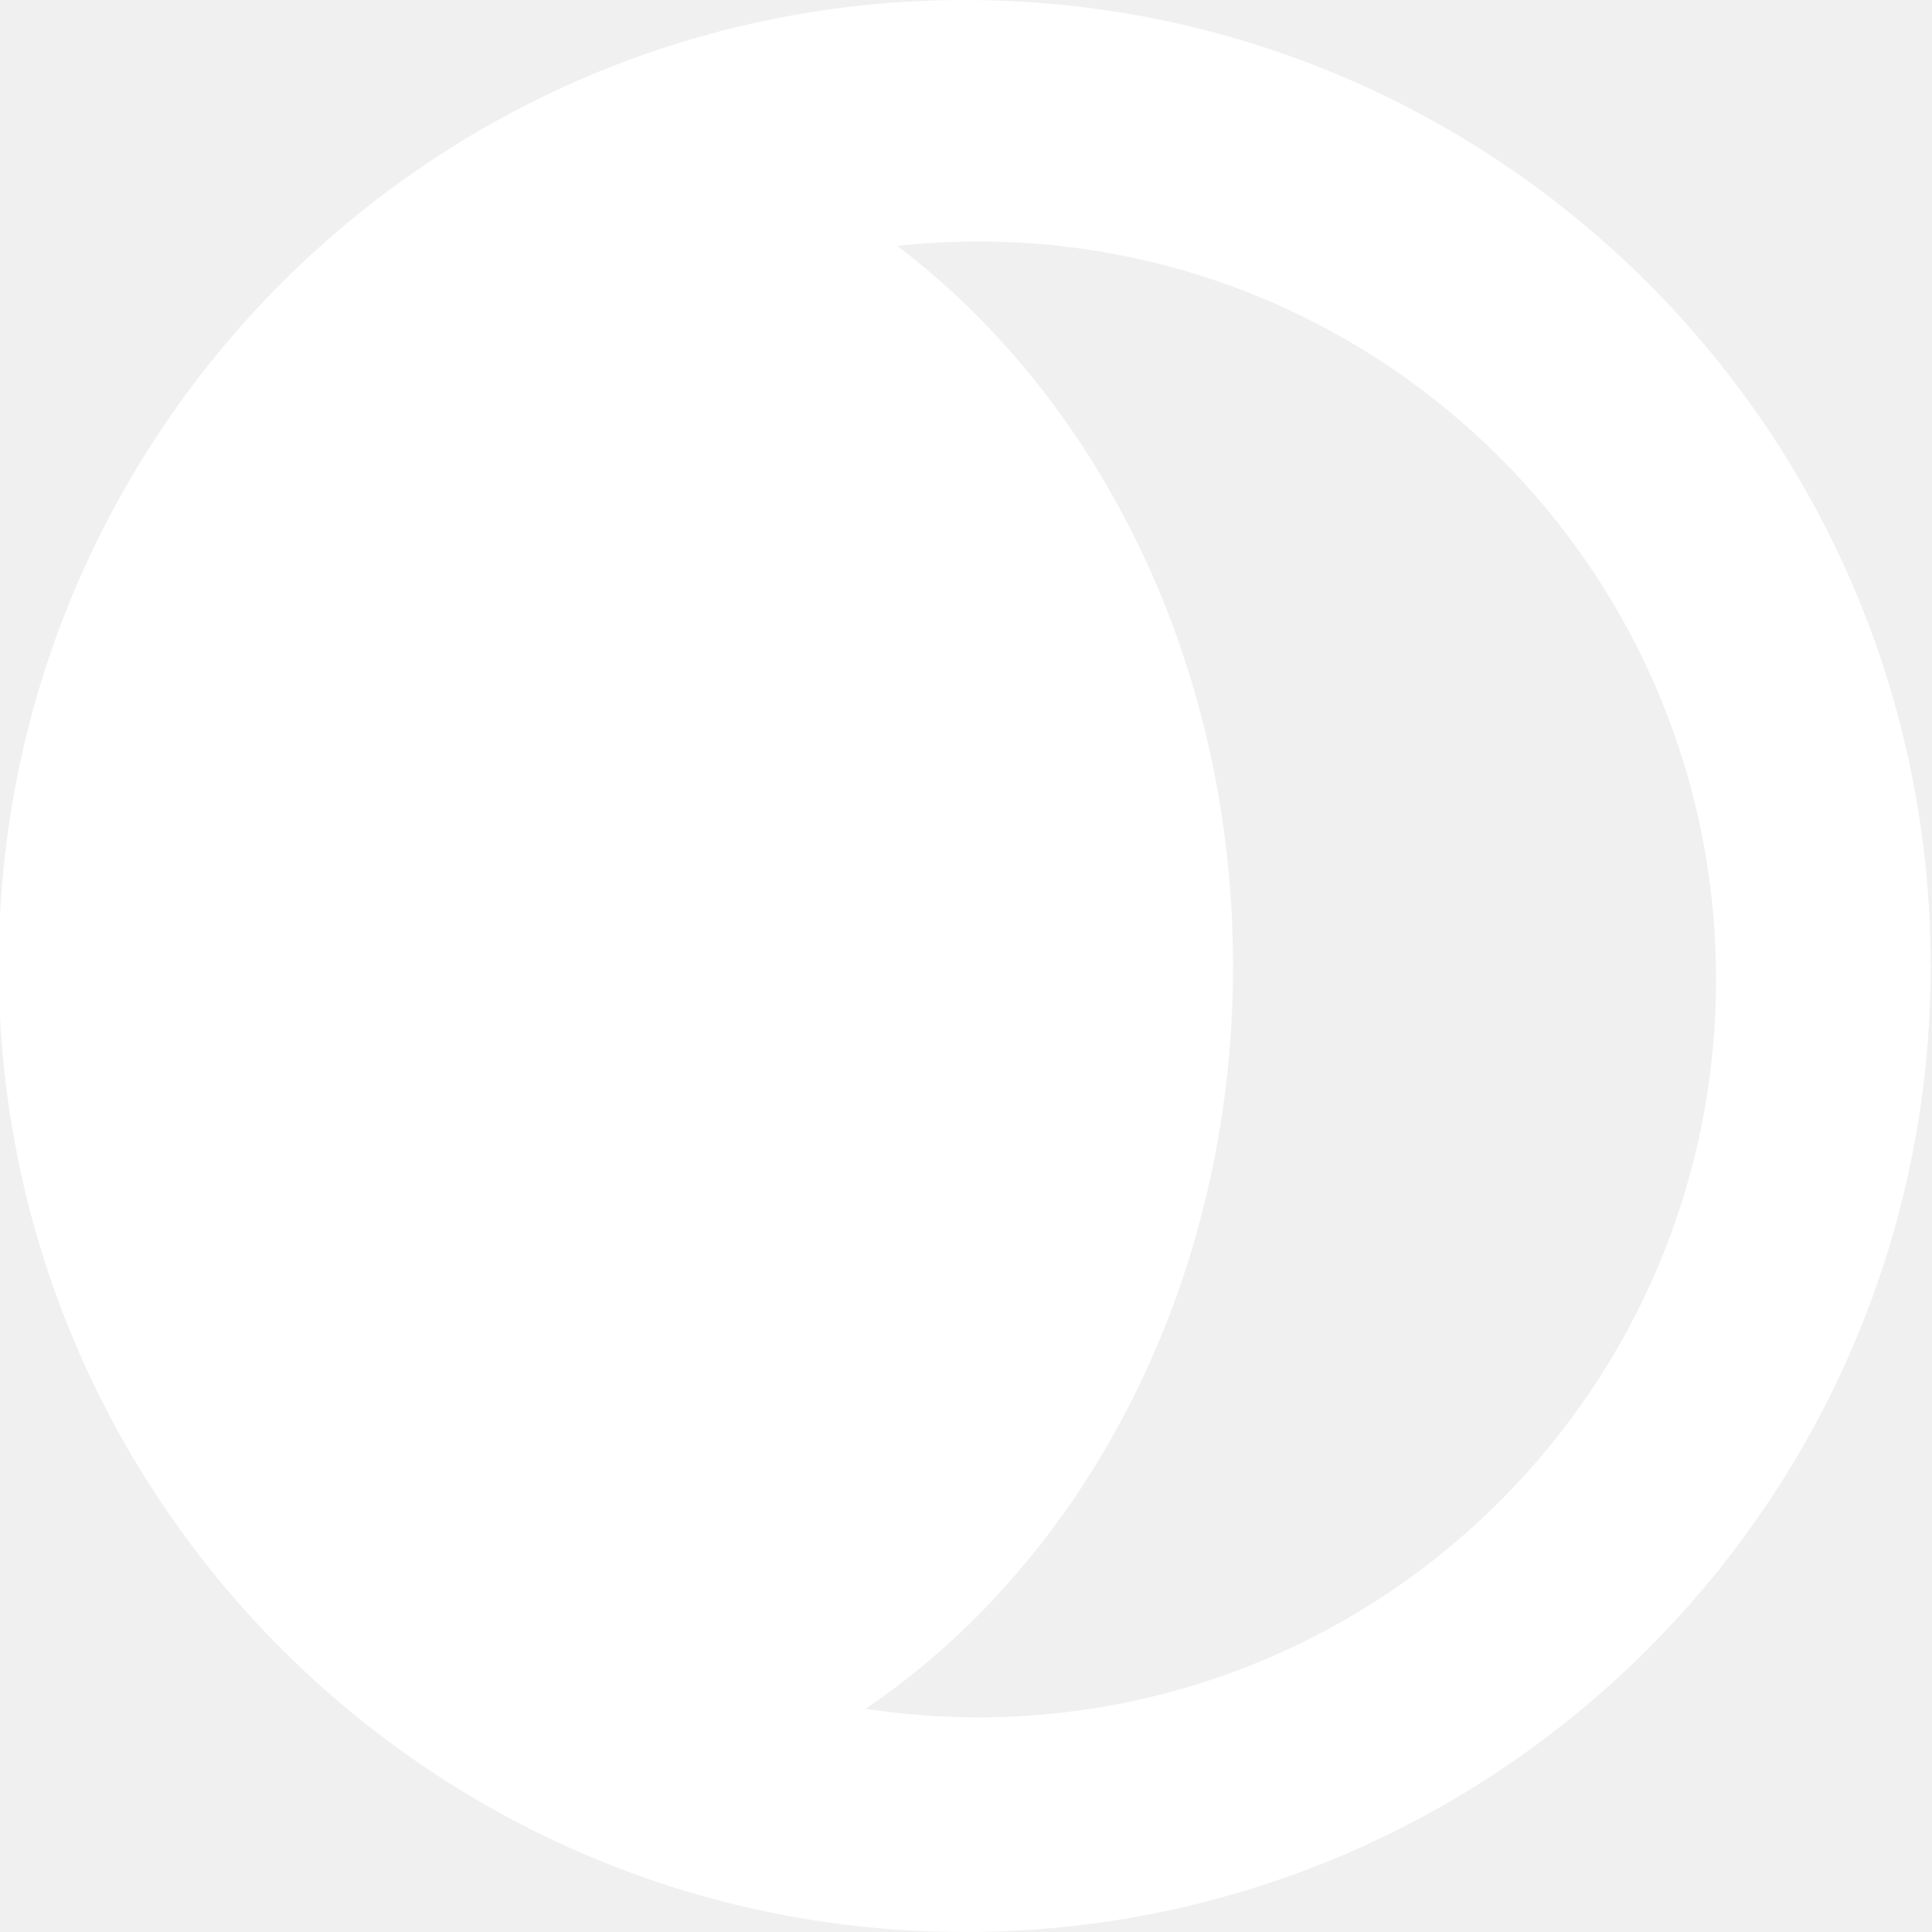
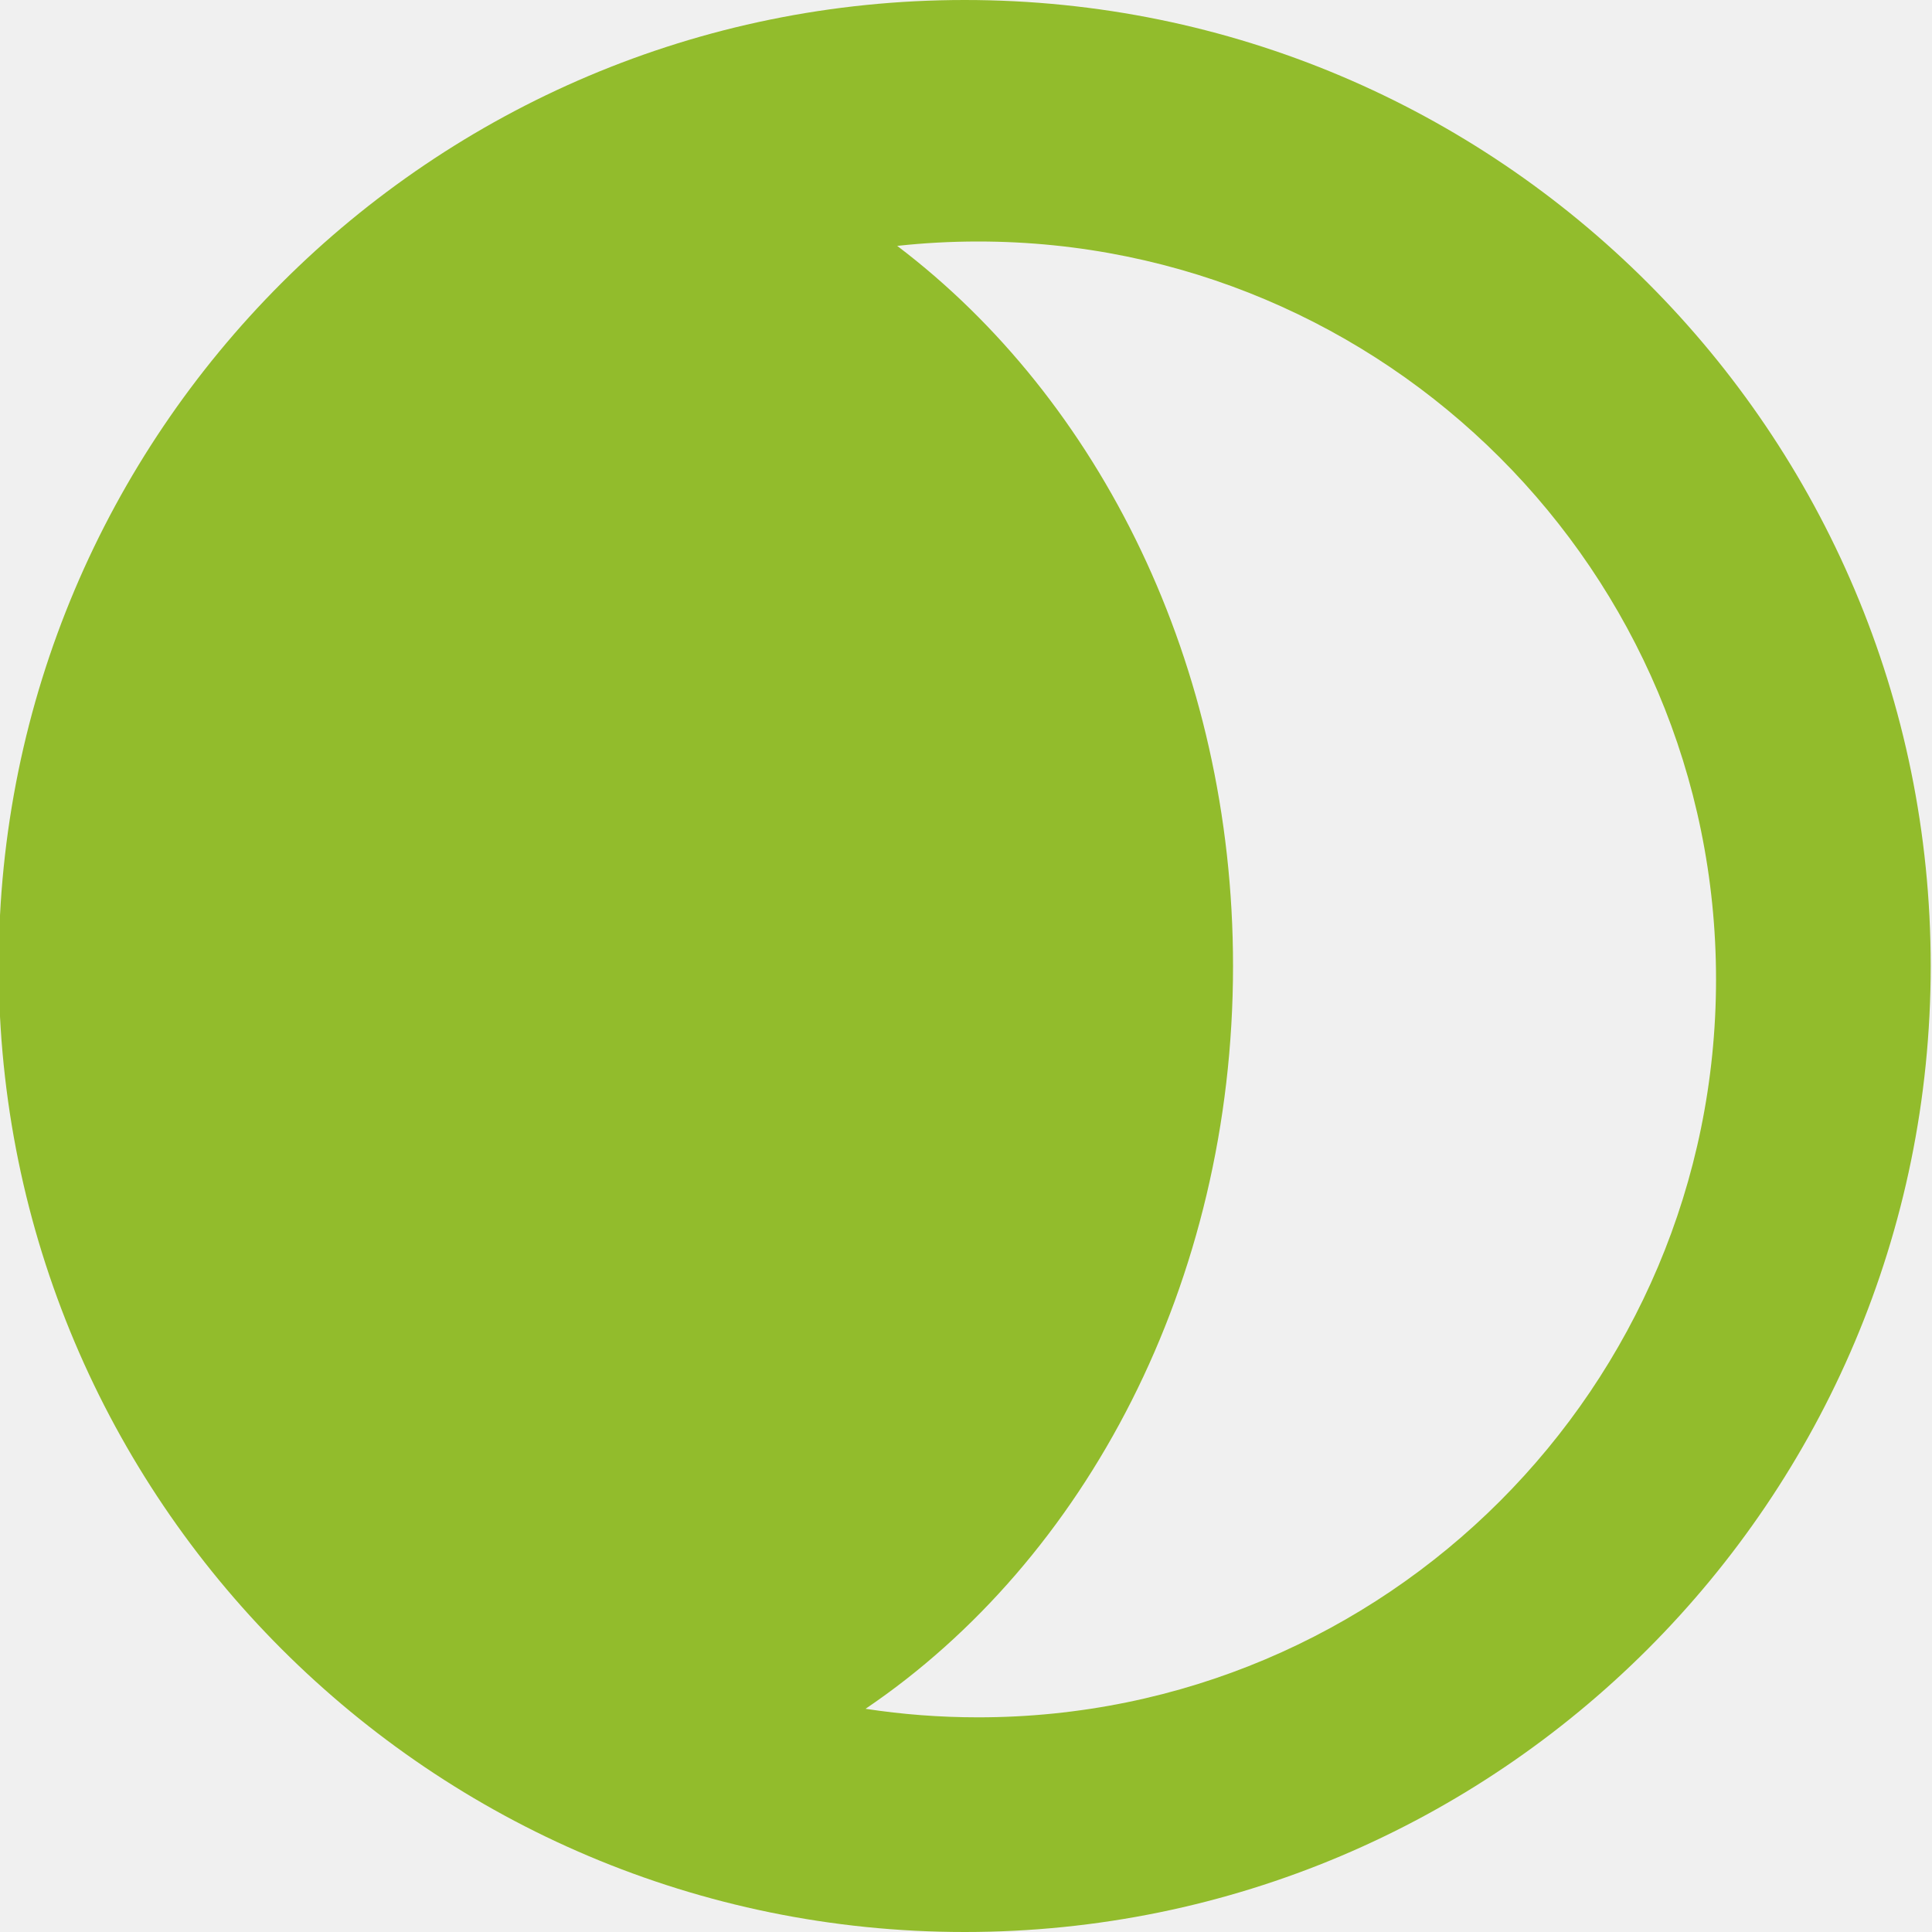
- <svg xmlns="http://www.w3.org/2000/svg" width="512" height="512" viewBox="0 0 512 512" fill="none">
-   <path fill-rule="evenodd" clip-rule="evenodd" d="M229.379 452.85C239.106 454.339 249.068 455.111 259.212 455.111C367.214 455.111 454.767 367.558 454.767 259.556C454.767 151.553 367.214 64 259.212 64C251.966 64 244.811 64.394 237.77 65.162C291.345 105.751 326.767 176.062 326.767 256C326.767 340.04 287.616 413.44 229.379 452.85ZM255.656 512C397.041 512 511.656 397.385 511.656 256C511.656 114.615 397.041 0 255.656 0C114.271 0 -0.344 114.615 -0.344 256C-0.344 397.385 114.271 512 255.656 512Z" fill="white" />
+ <svg xmlns="http://www.w3.org/2000/svg" width="512" height="512" viewBox="0 0 512 512" fill="#92bc2c">
+   <path fill-rule="evenodd" clip-rule="evenodd" d="M229.379 452.85C239.106 454.339 249.068 455.111 259.212 455.111C367.214 455.111 454.767 367.558 454.767 259.556C454.767 151.553 367.214 64 259.212 64C251.966 64 244.811 64.394 237.77 65.162C291.345 105.751 326.767 176.062 326.767 256C326.767 340.04 287.616 413.44 229.379 452.85ZM255.656 512C397.041 512 511.656 397.385 511.656 256C511.656 114.615 397.041 0 255.656 0C114.271 0 -0.344 114.615 -0.344 256C-0.344 397.385 114.271 512 255.656 512Z" fill="#92bc2c" />
</svg>
